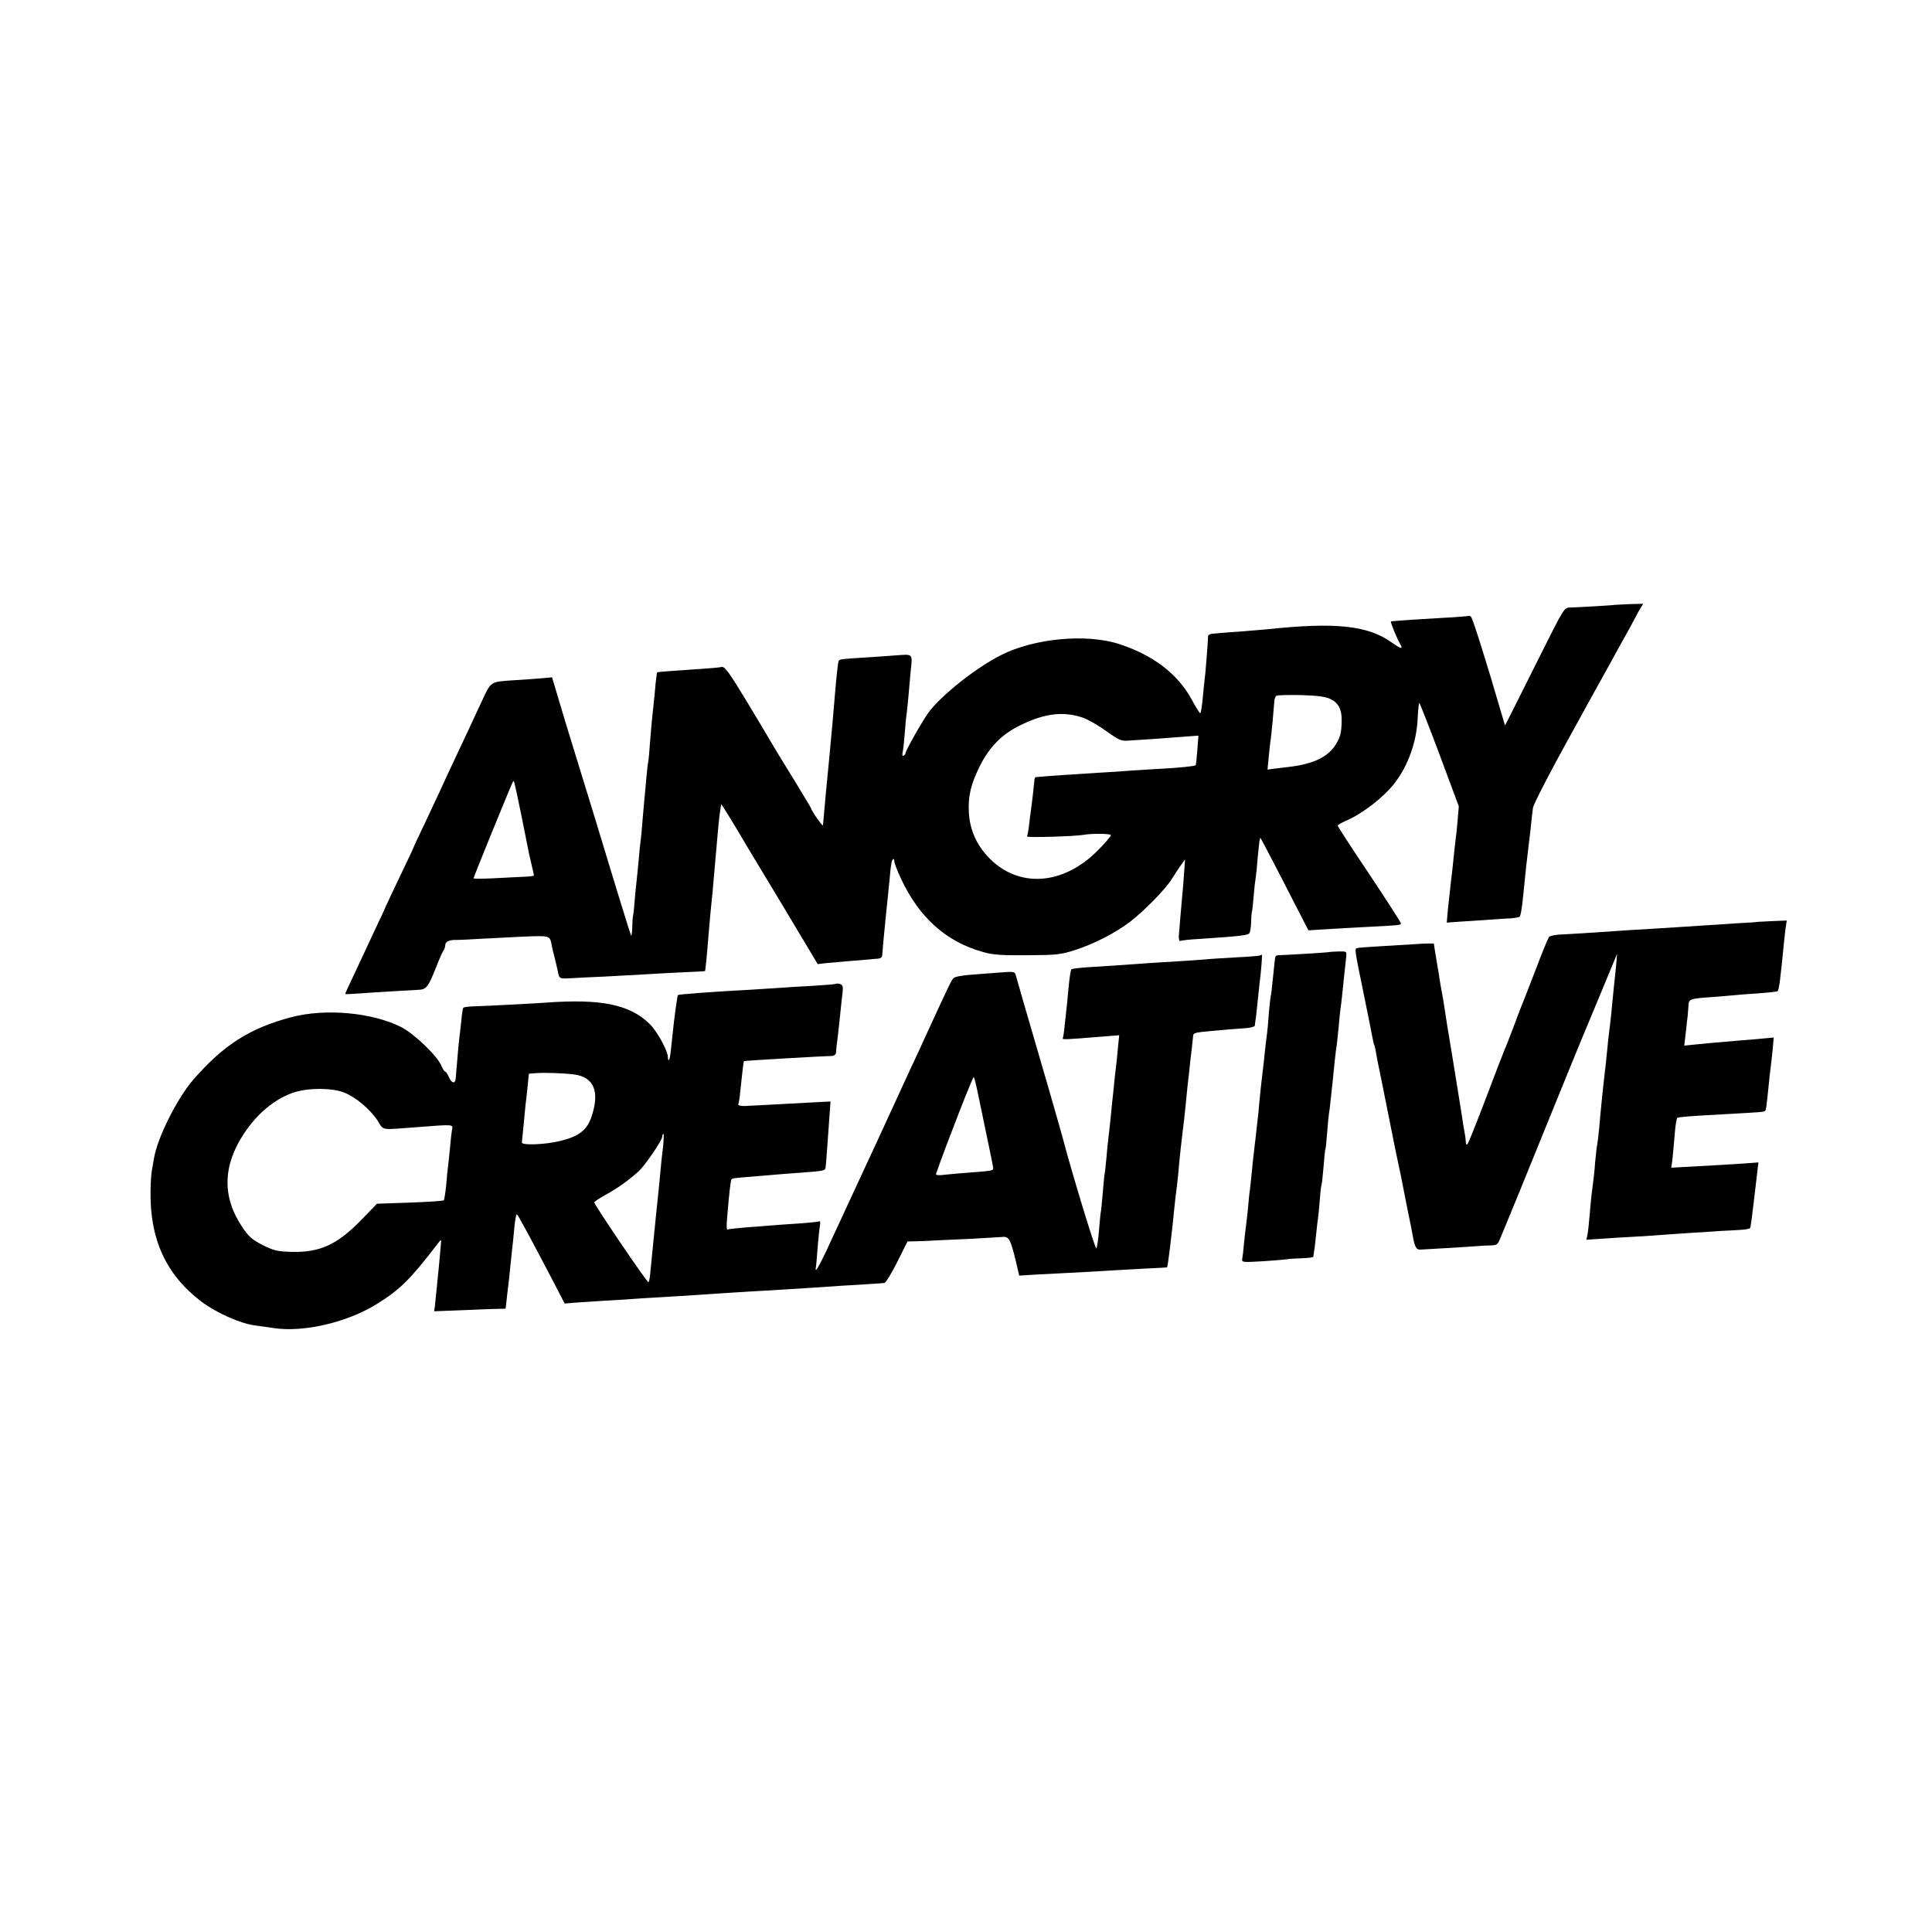
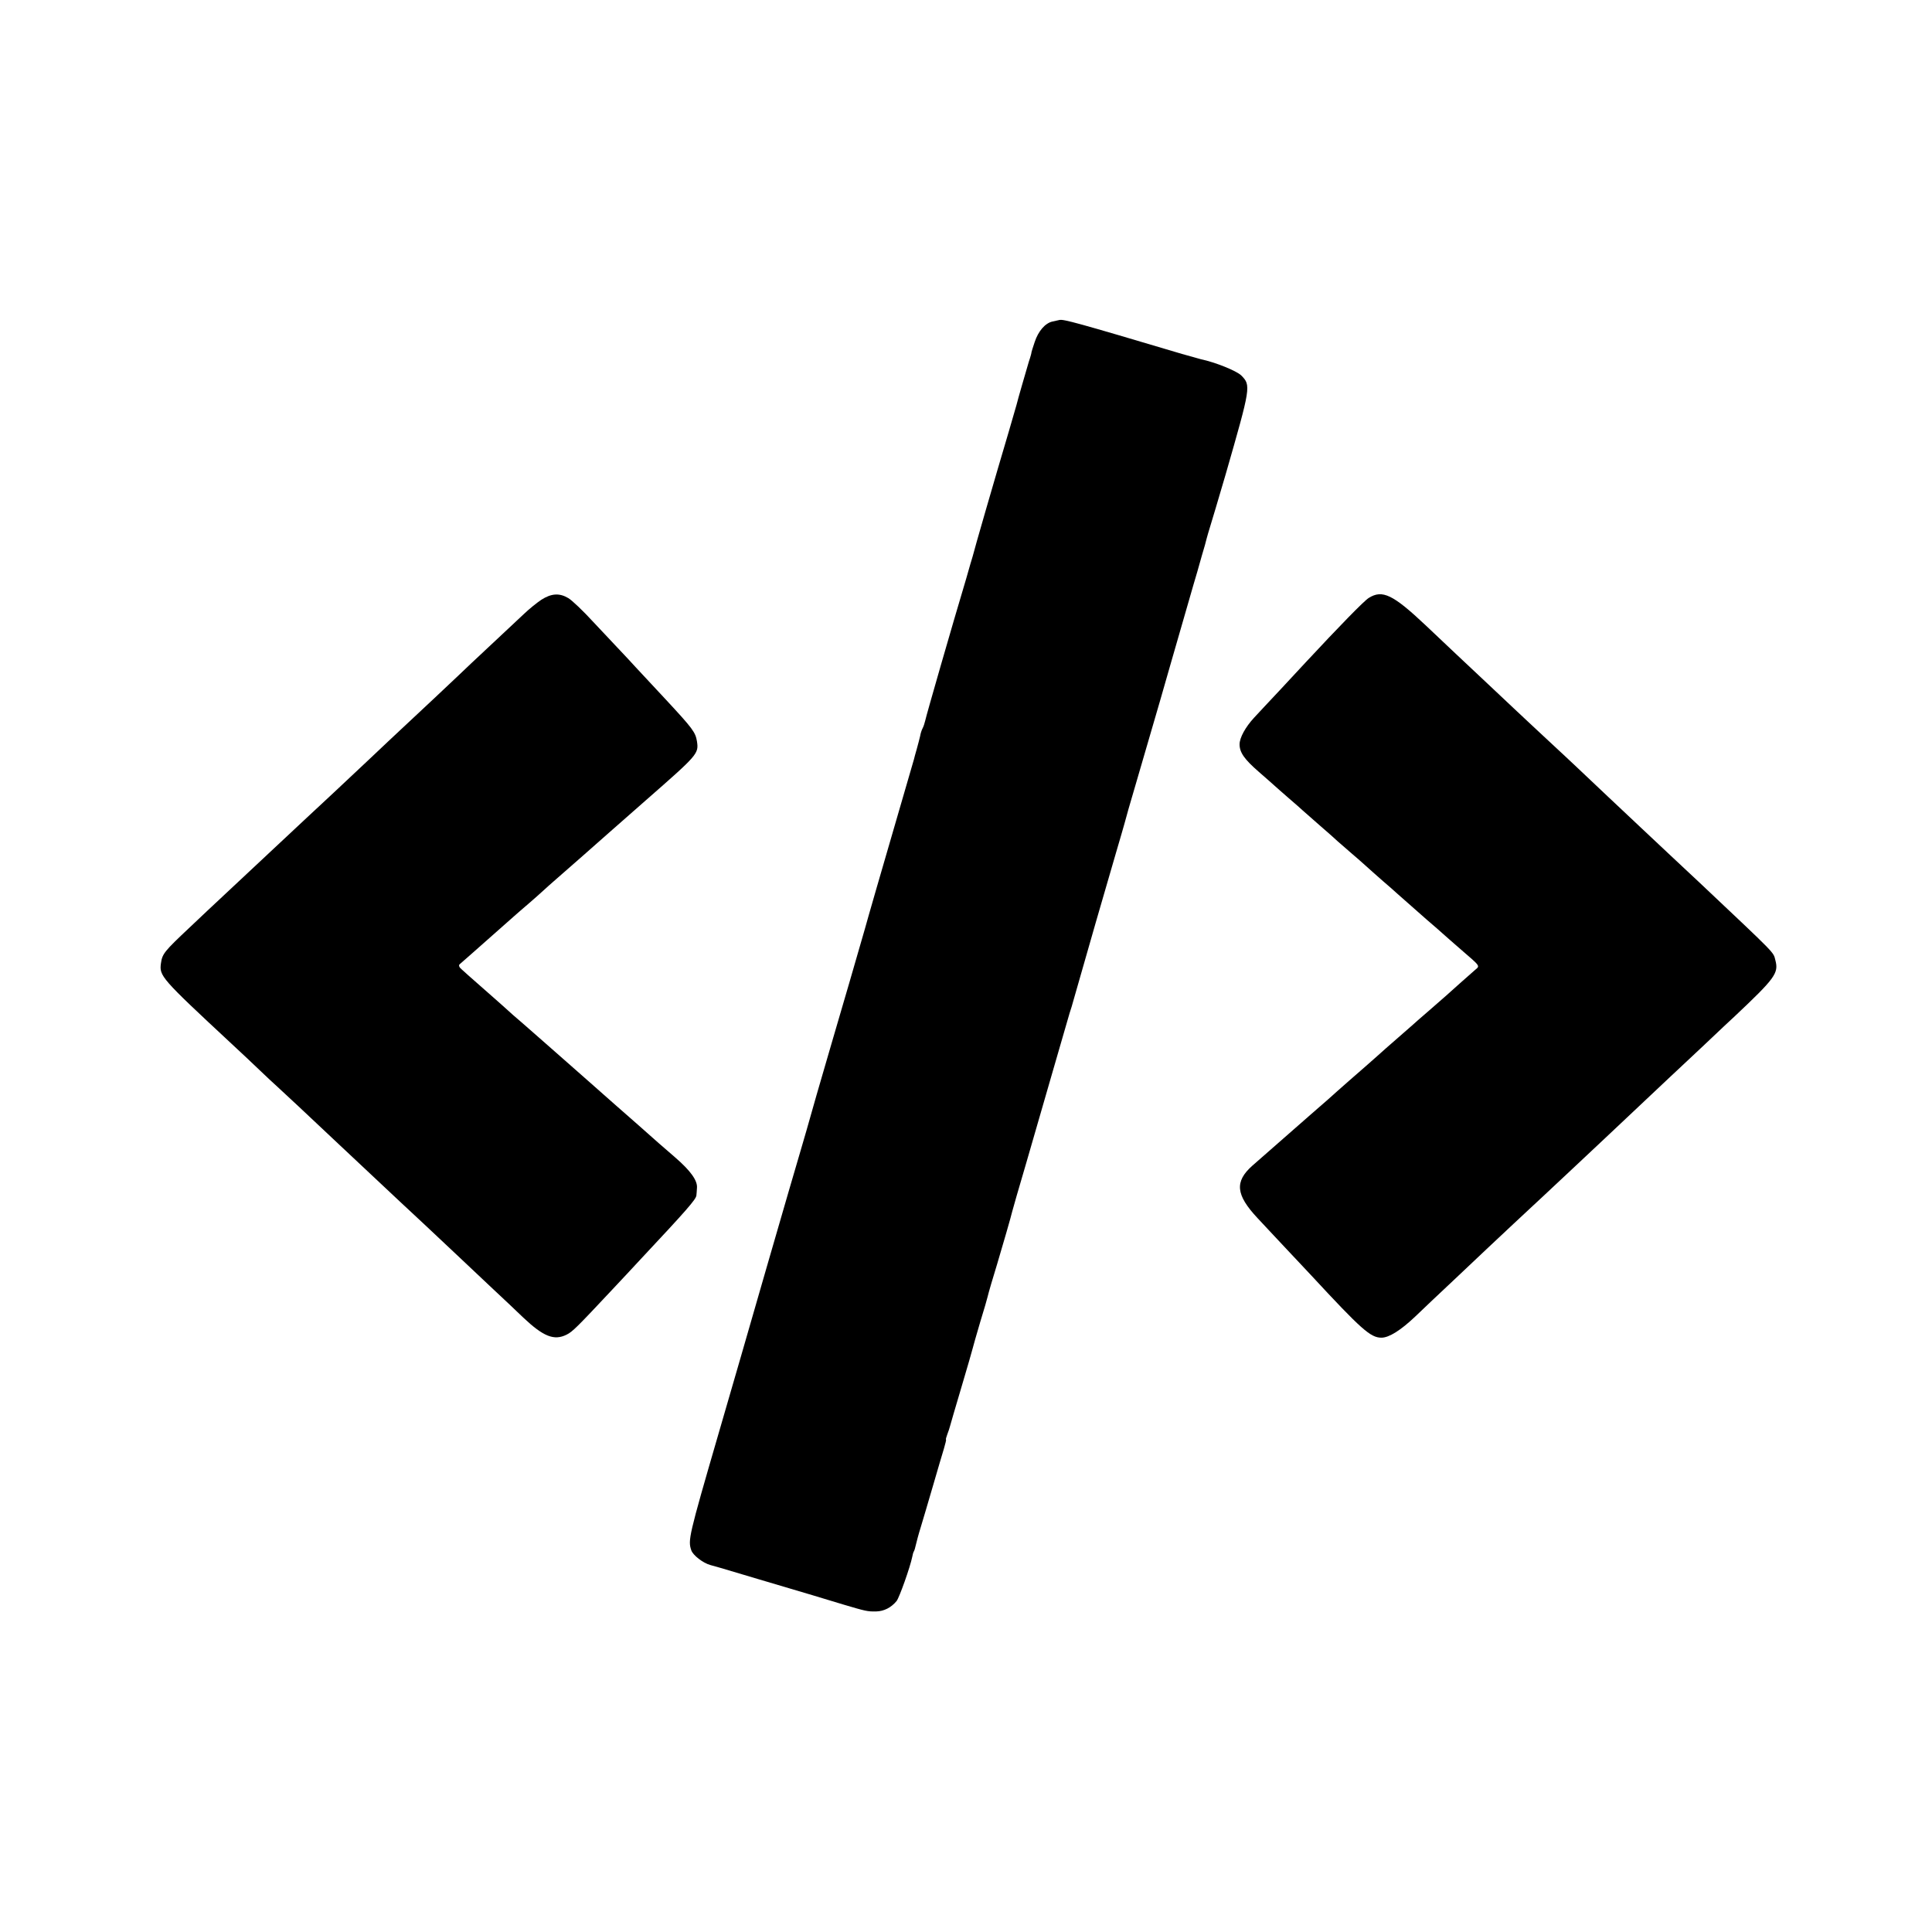
<svg xmlns="http://www.w3.org/2000/svg" version="1.0" width="1024pt" height="1024pt" viewBox="0 0 1024 1024" preserveAspectRatio="xMidYMid meet">
  <g transform="translate(0,1024) scale(0.1,-0.1)" fill="#000000" stroke="none">
-     <path d="M8557 7034 c-3 -2 -193 -13 -234 -14 -33 0 -33 -1 -166 -267 -74 -148 -144 -288 -157 -313 l-23 -45 -18 60 c-78 268 -154 511 -163 517 -5 4 -13 5 -16 3 -3 -1 -57 -6 -120 -9 -190 -11 -285 -18 -288 -20 -3 -4 33 -93 49 -119 17 -30 6 -28 -45 8 -126 90 -298 108 -656 70 -19 -2 -78 -7 -130 -11 -52 -3 -106 -8 -120 -9 -14 -2 -34 -3 -46 -4 -11 -1 -21 -7 -21 -13 0 -25 -15 -213 -18 -228 -1 -8 -6 -52 -10 -97 -4 -46 -10 -83 -14 -83 -3 0 -24 33 -45 73 -75 136 -203 234 -383 293 -174 57 -451 31 -627 -58 -135 -68 -322 -217 -387 -308 -31 -42 -119 -199 -119 -210 0 -5 -5 -12 -10 -15 -7 -4 -9 2 -6 17 3 12 8 56 11 96 3 41 7 88 10 105 2 18 7 61 10 97 3 36 8 92 11 125 11 105 17 98 -83 91 -49 -4 -127 -9 -174 -12 -99 -6 -117 -8 -123 -15 -4 -4 -12 -74 -21 -184 -8 -99 -16 -185 -30 -335 -10 -99 -25 -260 -30 -320 -1 -14 -3 -29 -3 -34 -2 -9 -62 78 -62 88 0 2 -41 70 -91 152 -50 81 -101 164 -113 185 -11 20 -73 123 -136 228 -96 158 -118 189 -135 186 -11 -3 -58 -7 -105 -10 -175 -12 -235 -16 -237 -19 -1 -1 -5 -27 -8 -57 -2 -30 -8 -81 -11 -114 -9 -79 -11 -104 -19 -202 -3 -44 -7 -90 -9 -100 -3 -11 -7 -53 -11 -94 -3 -41 -8 -90 -10 -109 -2 -19 -6 -71 -10 -115 -3 -44 -8 -91 -10 -105 -2 -14 -7 -59 -10 -100 -4 -41 -8 -86 -10 -100 -2 -14 -6 -59 -10 -100 -3 -41 -7 -84 -10 -95 -2 -11 -4 -40 -4 -64 -1 -24 -3 -42 -6 -40 -3 4 -70 220 -186 604 -17 55 -45 147 -63 205 -18 58 -64 207 -102 332 l-68 228 -55 -5 c-31 -3 -94 -7 -141 -10 -134 -9 -126 -4 -177 -113 -25 -53 -61 -131 -80 -172 -89 -189 -117 -249 -140 -300 -14 -30 -52 -111 -84 -179 -33 -68 -59 -125 -59 -127 0 -2 -34 -73 -75 -159 -41 -86 -75 -158 -75 -160 0 -1 -24 -54 -54 -116 -29 -63 -68 -145 -86 -184 -18 -38 -41 -88 -51 -109 -11 -22 -19 -41 -19 -44 0 -2 30 -1 68 2 62 5 263 17 324 20 37 2 49 17 88 116 18 47 37 89 42 94 4 6 8 18 8 28 0 17 25 28 60 26 8 0 65 2 125 6 61 3 167 9 236 12 138 5 134 7 145 -56 3 -14 10 -43 16 -65 5 -22 12 -51 15 -64 6 -38 9 -39 65 -36 29 2 112 6 183 9 72 4 162 9 200 11 39 3 129 7 200 11 72 3 131 6 132 7 2 3 12 107 18 187 3 36 8 88 10 115 11 104 14 142 19 200 24 277 26 298 32 340 3 22 6 41 7 42 2 1 78 -123 137 -224 14 -23 104 -173 200 -332 l174 -291 41 5 c22 2 78 7 125 11 47 4 96 8 110 9 14 2 34 3 45 4 12 1 21 8 21 19 1 17 10 120 19 205 7 68 13 123 20 197 3 36 7 73 9 82 3 24 16 35 16 14 0 -10 15 -50 34 -90 96 -208 241 -338 437 -392 51 -15 99 -18 234 -17 156 1 177 3 254 28 100 32 214 91 290 149 73 55 190 175 221 226 14 22 35 55 48 73 l23 32 -6 -85 c-3 -47 -8 -101 -10 -120 -3 -27 -15 -176 -17 -200 -1 -18 3 -31 10 -27 4 3 52 8 107 11 212 14 250 19 257 30 4 6 8 29 9 51 0 22 2 49 4 60 3 11 7 52 10 90 3 39 8 79 10 90 2 11 7 55 10 99 4 43 9 85 10 95 2 9 4 18 4 21 1 4 75 -138 208 -398 l48 -93 80 5 c44 3 139 8 210 12 194 10 200 10 200 20 0 5 -75 122 -167 260 -93 138 -168 254 -168 258 0 4 20 15 45 26 88 38 201 126 259 202 70 92 115 219 120 341 2 43 6 80 8 82 2 2 50 -120 107 -272 l103 -277 -6 -70 c-3 -39 -8 -87 -11 -106 -2 -19 -7 -59 -10 -90 -3 -30 -9 -91 -15 -135 -5 -44 -12 -110 -16 -147 l-6 -68 69 5 c37 2 106 7 153 10 47 4 102 7 122 8 20 2 39 5 42 8 6 6 13 45 21 129 10 105 18 177 29 265 3 22 8 65 11 95 3 30 7 70 10 88 2 18 90 189 196 380 105 191 205 372 222 402 16 30 46 84 66 120 21 36 40 72 44 80 4 8 18 34 31 58 l25 42 -76 -2 c-41 -2 -75 -4 -76 -4z m-1505 -499 c43 -21 61 -57 59 -118 -1 -60 -7 -84 -31 -123 -42 -67 -120 -104 -250 -119 -30 -4 -68 -8 -83 -10 l-29 -4 7 72 c4 40 8 79 10 87 3 16 16 158 19 200 0 14 5 28 11 32 5 4 63 5 130 4 90 -3 129 -8 157 -21z m-1309 -100 c26 -10 81 -41 122 -71 69 -49 78 -53 122 -49 27 2 89 6 138 9 50 4 121 9 159 12 l68 5 -6 -77 c-3 -43 -7 -79 -9 -80 -5 -5 -91 -14 -192 -19 -55 -3 -127 -8 -160 -10 -33 -3 -100 -7 -150 -10 -106 -6 -309 -20 -346 -24 -3 -1 -6 -7 -6 -13 -1 -16 -13 -122 -19 -163 -2 -16 -7 -52 -10 -80 -3 -27 -8 -54 -11 -58 -5 -8 253 0 299 8 42 8 143 7 146 -1 1 -5 -30 -42 -69 -81 -185 -187 -422 -202 -580 -37 -65 69 -99 147 -104 240 -4 84 10 145 56 239 50 102 116 171 211 218 133 67 234 79 341 42z m-2978 -525 c19 -96 37 -184 39 -195 3 -11 9 -40 15 -65 6 -25 11 -47 11 -50 0 -3 -24 -6 -52 -7 -29 -1 -101 -5 -160 -8 -60 -3 -108 -3 -108 0 0 7 199 495 208 510 7 11 4 23 47 -185z" />
-     <path d="M9317 5354 c-1 -1 -54 -5 -117 -8 -111 -7 -184 -12 -320 -21 -36 -2 -108 -7 -160 -10 -52 -3 -124 -7 -160 -10 -36 -2 -110 -7 -165 -11 -55 -3 -117 -7 -138 -8 -21 -2 -42 -7 -47 -12 -4 -5 -36 -81 -69 -169 -34 -88 -65 -169 -70 -180 -5 -11 -26 -65 -46 -120 -21 -55 -43 -113 -51 -130 -7 -16 -52 -133 -100 -260 -48 -126 -91 -234 -96 -239 -4 -6 -9 -1 -9 12 -1 12 -2 25 -3 30 -1 4 -5 30 -10 57 -9 63 -8 53 -55 345 -23 135 -43 263 -46 285 -3 22 -8 49 -10 61 -3 12 -7 39 -11 60 -3 21 -12 77 -20 123 -8 46 -14 86 -14 89 0 2 -44 2 -97 -2 -54 -3 -143 -9 -198 -12 -55 -3 -105 -7 -112 -9 -14 -5 -15 1 37 -253 22 -107 42 -208 45 -225 3 -16 7 -33 9 -36 2 -3 7 -24 10 -46 4 -22 15 -80 26 -130 10 -49 21 -103 24 -120 3 -16 8 -41 11 -55 7 -35 34 -170 40 -200 17 -80 27 -128 31 -147 7 -37 12 -62 34 -173 12 -58 24 -116 26 -130 12 -71 20 -85 45 -83 13 1 76 4 139 8 63 4 133 8 155 10 22 2 56 4 76 4 32 1 38 5 49 34 7 17 19 46 26 62 21 50 116 282 259 635 75 184 140 344 145 355 5 11 50 119 100 240 l91 220 -6 -70 c-4 -38 -8 -81 -10 -95 -1 -14 -5 -54 -9 -90 -3 -36 -8 -81 -10 -100 -8 -61 -16 -133 -21 -190 -3 -30 -7 -71 -10 -90 -5 -42 -17 -155 -20 -190 -1 -14 -6 -59 -9 -100 -4 -41 -9 -82 -11 -90 -2 -8 -6 -46 -10 -85 -5 -66 -8 -91 -20 -182 -2 -21 -7 -69 -10 -108 -3 -38 -8 -83 -11 -98 l-6 -28 74 5 c40 3 120 8 178 11 58 3 125 8 150 10 25 2 97 7 160 11 63 4 133 8 155 10 22 1 64 3 93 5 29 1 55 6 58 10 3 5 11 66 19 136 8 71 17 147 20 170 l5 42 -52 -4 c-29 -2 -100 -7 -158 -10 -58 -3 -138 -8 -178 -10 l-74 -4 6 42 c2 23 8 81 12 130 3 48 10 89 14 92 9 5 73 10 260 20 179 10 200 11 205 17 6 5 8 24 20 142 4 38 8 79 10 90 2 12 6 52 10 89 l6 68 -53 -5 c-29 -3 -87 -8 -128 -11 -124 -10 -172 -15 -234 -21 l-59 -6 8 69 c4 37 8 77 10 88 1 11 3 34 4 52 1 38 6 40 121 48 47 4 101 8 120 10 19 2 78 7 130 10 52 4 98 9 101 11 8 4 16 68 34 254 4 36 8 78 11 93 l4 28 -76 -3 c-41 -2 -76 -4 -77 -4z" />
-     <path d="M7047 5194 c-2 -2 -229 -16 -274 -17 -7 0 -14 -5 -14 -11 -1 -6 -3 -20 -4 -31 -1 -11 -6 -54 -10 -95 -4 -41 -8 -77 -10 -80 -1 -3 -6 -44 -10 -92 -3 -48 -8 -98 -10 -110 -2 -13 -6 -50 -10 -83 -3 -33 -10 -94 -15 -135 -5 -41 -12 -104 -15 -140 -3 -36 -7 -81 -10 -100 -2 -19 -7 -60 -10 -90 -4 -30 -8 -69 -10 -86 -2 -16 -7 -59 -10 -95 -4 -35 -8 -77 -10 -94 -3 -16 -7 -59 -10 -95 -4 -36 -8 -76 -10 -90 -2 -14 -7 -56 -11 -95 -3 -38 -8 -78 -10 -88 -3 -18 4 -18 108 -12 61 4 120 9 131 11 11 2 47 4 79 5 32 1 58 5 59 8 0 3 2 13 3 21 2 8 7 49 11 90 4 41 9 84 11 95 2 11 6 53 9 94 3 41 7 77 9 80 2 3 7 47 11 96 4 50 8 92 10 95 2 3 6 41 9 85 3 44 8 91 10 105 3 14 7 54 11 90 4 36 8 78 10 94 2 16 6 57 9 90 4 34 8 72 11 86 2 14 6 57 10 95 3 39 8 84 10 100 5 31 9 73 20 180 4 33 8 74 10 92 3 31 3 31 -41 30 -25 -1 -46 -2 -47 -3z" />
-     <path d="M6679 5176 c-2 -2 -58 -7 -124 -10 -66 -4 -140 -8 -165 -11 -25 -2 -90 -7 -145 -10 -55 -3 -127 -8 -160 -10 -65 -5 -168 -12 -310 -21 -49 -3 -93 -8 -97 -12 -3 -4 -9 -41 -13 -82 -4 -41 -8 -88 -10 -105 -2 -16 -7 -61 -11 -100 -3 -38 -9 -74 -11 -78 -5 -8 16 -7 211 9 l88 7 -7 -69 c-3 -38 -8 -82 -10 -99 -2 -16 -7 -57 -10 -90 -3 -33 -8 -76 -10 -95 -2 -19 -6 -64 -10 -100 -4 -36 -8 -76 -10 -90 -2 -14 -7 -59 -10 -100 -4 -41 -8 -82 -10 -90 -2 -8 -6 -53 -10 -100 -4 -47 -8 -92 -10 -100 -2 -8 -6 -53 -10 -100 -4 -47 -10 -91 -14 -97 -5 -10 -133 412 -176 577 -8 33 -145 507 -154 535 -5 17 -28 95 -51 175 -23 80 -44 153 -47 164 -4 16 -13 17 -77 12 -39 -3 -109 -8 -156 -12 -47 -3 -90 -11 -96 -18 -11 -10 -32 -55 -152 -316 -16 -36 -46 -101 -67 -145 -20 -44 -73 -158 -117 -254 -44 -96 -101 -220 -127 -275 -26 -56 -94 -203 -152 -328 -94 -206 -124 -262 -114 -210 1 9 6 56 9 104 4 47 9 98 12 113 3 15 1 24 -3 22 -4 -3 -55 -8 -113 -12 -58 -4 -121 -8 -140 -10 -19 -2 -78 -6 -130 -10 -52 -4 -99 -9 -104 -12 -5 -3 -6 25 -2 63 11 136 19 199 23 203 5 6 11 7 113 15 47 4 105 9 130 11 25 2 84 7 131 10 118 9 122 10 125 28 1 9 5 53 8 99 3 46 9 121 12 167 l6 83 -113 -6 c-63 -3 -163 -9 -224 -12 -60 -3 -112 -6 -115 -6 -22 -1 -40 3 -37 10 3 4 8 36 11 72 10 96 17 154 19 156 3 2 405 26 465 27 13 1 22 8 23 17 0 8 2 24 3 35 4 26 15 126 22 195 3 30 7 71 10 91 3 28 1 38 -12 43 -9 3 -19 4 -23 2 -4 -3 -58 -7 -121 -11 -63 -3 -137 -8 -165 -10 -27 -2 -97 -6 -155 -10 -223 -12 -393 -25 -397 -29 -3 -3 -20 -124 -28 -206 -11 -108 -14 -133 -20 -138 -3 -3 -5 4 -5 15 0 33 -58 139 -98 177 -105 102 -256 133 -547 112 -62 -5 -323 -18 -387 -20 -26 -1 -49 -4 -52 -7 -3 -3 -8 -34 -11 -69 -4 -36 -8 -75 -10 -88 -2 -12 -7 -64 -11 -115 -4 -50 -8 -99 -9 -106 -3 -27 -22 -22 -35 9 -7 16 -16 30 -20 30 -4 0 -14 15 -21 32 -21 52 -146 171 -214 205 -154 77 -400 99 -580 52 -220 -58 -360 -147 -521 -332 -86 -100 -190 -308 -208 -417 -3 -19 -8 -48 -11 -64 -3 -16 -7 -63 -7 -105 -5 -257 81 -446 267 -588 80 -61 209 -118 286 -128 30 -4 74 -10 99 -14 159 -24 387 29 545 126 126 78 179 131 328 325 17 23 17 22 12 -27 -2 -27 -7 -72 -9 -100 -8 -79 -18 -177 -21 -208 l-4 -27 157 6 c86 4 172 7 190 7 17 0 32 1 32 1 0 1 4 37 9 81 6 44 13 109 16 145 4 36 8 78 10 94 2 15 7 64 11 108 4 43 10 76 15 71 8 -8 103 -185 199 -370 l53 -102 46 4 c25 2 93 6 151 10 58 3 130 8 160 10 30 2 102 7 160 10 58 3 130 8 160 10 170 11 270 18 310 20 25 1 101 6 170 10 69 4 141 9 160 10 19 1 85 6 145 10 61 3 135 8 165 10 30 2 61 4 67 5 7 0 38 50 68 110 l55 110 43 1 c23 0 67 2 97 4 30 1 118 6 195 9 77 4 153 9 169 10 33 4 43 -14 71 -132 l17 -73 97 6 c53 3 141 7 196 10 55 3 134 7 175 10 41 3 129 7 195 11 66 3 121 6 121 7 4 4 27 195 39 322 3 28 7 66 10 85 3 20 7 60 10 90 7 83 16 165 31 285 3 28 7 66 9 86 2 20 6 65 10 100 4 35 9 75 10 89 1 14 6 57 11 95 4 39 8 73 8 77 2 13 12 16 91 23 77 7 96 9 193 16 23 2 42 8 43 13 0 6 2 18 3 26 2 8 7 51 11 95 5 44 9 87 10 95 10 77 16 160 13 160 -3 0 -7 -2 -9 -4z m-3635 -631 c104 -14 136 -91 91 -224 -23 -70 -67 -104 -164 -128 -81 -20 -207 -25 -205 -8 1 6 5 46 9 90 4 44 9 91 10 105 2 14 7 57 11 97 l7 72 36 3 c45 4 154 0 205 -7z m2140 -105 c10 -47 20 -94 22 -105 2 -11 16 -76 30 -145 15 -69 27 -131 28 -139 1 -16 -1 -16 -114 -25 -47 -3 -109 -9 -139 -12 -37 -5 -52 -3 -50 4 49 142 196 519 200 514 3 -4 14 -45 23 -92z m-3362 10 c61 -23 139 -88 179 -149 34 -54 13 -50 199 -36 208 16 201 17 196 -13 -3 -15 -8 -58 -11 -97 -4 -38 -8 -81 -10 -95 -2 -14 -7 -59 -10 -100 -4 -41 -10 -78 -13 -82 -4 -3 -85 -9 -180 -12 l-174 -6 -86 -89 c-127 -129 -218 -171 -371 -166 -71 2 -91 7 -149 36 -56 29 -74 44 -109 97 -106 158 -103 324 11 495 69 104 157 178 255 214 73 27 206 29 273 3z m1693 -282 c-4 -35 -9 -74 -10 -88 -6 -66 -17 -178 -20 -205 -2 -16 -6 -59 -10 -95 -3 -36 -8 -81 -10 -100 -5 -52 -17 -171 -20 -203 -2 -15 -5 -30 -8 -33 -5 -6 -287 410 -287 423 0 4 28 23 63 42 60 33 112 70 170 121 34 30 127 166 127 186 0 8 3 14 6 14 3 0 2 -28 -1 -62z" />
+     <path d="M5615 8544 c-6 -1 -22 -5 -36 -8 -39 -8 -76 -51 -95 -109 -10 -29 -17 -53 -17 -54 1 -1 -5 -24 -14 -50 -16 -55 -58 -198 -65 -228 -3 -11 -22 -76 -42 -145 -72 -242 -183 -626 -191 -660 -3 -8 -18 -61 -34 -117 -72 -240 -213 -730 -217 -752 -3 -13 -9 -32 -14 -41 -5 -9 -11 -28 -13 -41 -3 -13 -11 -44 -18 -69 -7 -25 -14 -49 -15 -55 -3 -10 -99 -341 -199 -685 -31 -107 -58 -202 -60 -210 -6 -23 -157 -542 -176 -605 -5 -16 -41 -140 -80 -275 -38 -135 -78 -274 -89 -310 -11 -36 -90 -308 -176 -605 -85 -297 -201 -695 -256 -885 -159 -547 -162 -563 -144 -617 9 -26 61 -67 101 -78 40 -11 24 -6 255 -75 263 -78 345 -102 452 -135 115 -34 126 -37 172 -36 41 1 79 20 108 55 15 19 72 180 83 234 2 12 6 26 9 30 3 5 7 19 10 33 3 13 14 56 26 94 12 39 41 138 65 220 24 83 50 171 58 197 8 27 13 48 11 48 -2 0 1 12 7 28 6 15 12 34 14 42 2 8 29 101 60 205 31 105 58 197 60 207 2 9 20 72 40 140 21 67 38 128 39 133 5 22 29 104 51 175 27 90 75 256 80 279 2 9 35 124 74 256 38 132 104 359 146 505 42 146 80 276 84 290 5 14 16 50 24 80 59 208 176 614 222 770 20 69 41 139 45 155 4 17 32 116 63 220 105 359 169 580 187 645 10 36 44 153 75 260 31 107 58 202 61 210 2 8 13 47 24 85 12 39 23 79 25 89 3 11 11 40 19 65 8 25 45 150 82 276 134 466 135 472 83 525 -26 25 -138 70 -214 86 -5 1 -50 14 -100 28 -558 166 -628 185 -650 180z" />
+     <path d="M2869 7061 c-24 -16 -66 -50 -93 -76 -27 -25 -106 -99 -174 -163 -69 -64 -146 -137 -172 -162 -39 -37 -198 -187 -309 -290 -15 -14 -92 -86 -171 -161 -80 -75 -161 -151 -180 -169 -32 -29 -258 -241 -284 -265 -6 -6 -83 -78 -171 -160 -88 -82 -165 -154 -171 -160 -6 -5 -68 -64 -138 -130 -135 -127 -146 -140 -153 -191 -9 -67 0 -78 372 -424 44 -41 112 -104 150 -141 39 -37 80 -76 92 -86 18 -16 182 -169 329 -308 37 -35 286 -268 325 -305 36 -33 239 -223 299 -280 26 -25 105 -99 175 -165 71 -66 151 -142 179 -169 106 -100 163 -123 229 -90 32 16 53 37 247 244 58 62 121 129 140 150 251 268 299 323 301 344 1 6 2 24 3 39 4 39 -33 91 -115 162 -75 65 -94 81 -196 172 -38 33 -93 82 -123 108 -30 27 -89 78 -129 114 -41 36 -98 86 -126 111 -28 25 -84 74 -125 110 -41 36 -92 81 -114 100 -44 37 -43 37 -102 90 -22 19 -75 67 -119 105 -44 39 -89 78 -99 88 -12 10 -16 20 -10 26 5 4 34 30 65 57 107 95 203 179 225 199 12 11 46 40 75 65 29 25 64 56 79 70 15 14 40 36 56 50 37 32 275 241 290 255 24 21 84 74 199 175 274 240 279 245 269 311 -8 48 -22 67 -163 219 -69 74 -142 153 -163 175 -20 22 -56 61 -80 86 -24 25 -88 93 -143 152 -54 59 -114 116 -133 127 -47 28 -90 25 -143 -9z" />
+     <path d="M7255 7071 c-24 -14 -160 -154 -335 -342 -14 -15 -73 -78 -131 -141 -58 -62 -123 -131 -143 -153 -45 -49 -76 -105 -76 -140 0 -43 25 -79 102 -146 40 -35 78 -68 84 -74 6 -5 39 -35 74 -65 35 -30 68 -59 74 -65 6 -5 47 -41 91 -80 44 -38 87 -76 96 -85 9 -8 40 -35 69 -60 29 -25 65 -56 80 -70 15 -14 56 -50 90 -80 35 -30 68 -59 74 -65 26 -23 105 -93 161 -142 33 -28 72 -62 86 -75 14 -12 54 -48 89 -78 109 -94 105 -88 78 -111 -32 -28 -128 -113 -153 -136 -12 -10 -54 -47 -95 -83 -41 -35 -77 -67 -80 -70 -3 -3 -39 -34 -80 -70 -41 -36 -91 -79 -110 -97 -19 -17 -46 -41 -60 -53 -44 -38 -143 -125 -154 -135 -6 -6 -69 -62 -141 -124 -124 -109 -224 -196 -308 -270 -94 -84 -87 -154 28 -277 5 -6 65 -69 131 -140 67 -71 136 -145 154 -164 266 -287 314 -330 372 -330 40 0 102 39 179 112 42 40 133 127 204 193 70 66 151 143 180 170 48 45 213 200 305 285 33 30 260 244 320 300 225 212 312 294 345 325 22 20 100 94 174 163 74 70 149 141 167 157 212 200 232 227 214 295 -12 46 12 21 -400 410 -15 14 -84 79 -155 145 -70 66 -145 136 -165 155 -20 19 -97 91 -170 160 -73 69 -147 139 -164 155 -18 17 -85 80 -150 140 -65 61 -140 130 -166 155 -26 25 -103 97 -170 160 -152 143 -158 148 -313 295 -174 164 -230 191 -302 146z" />
  </g>
</svg>
